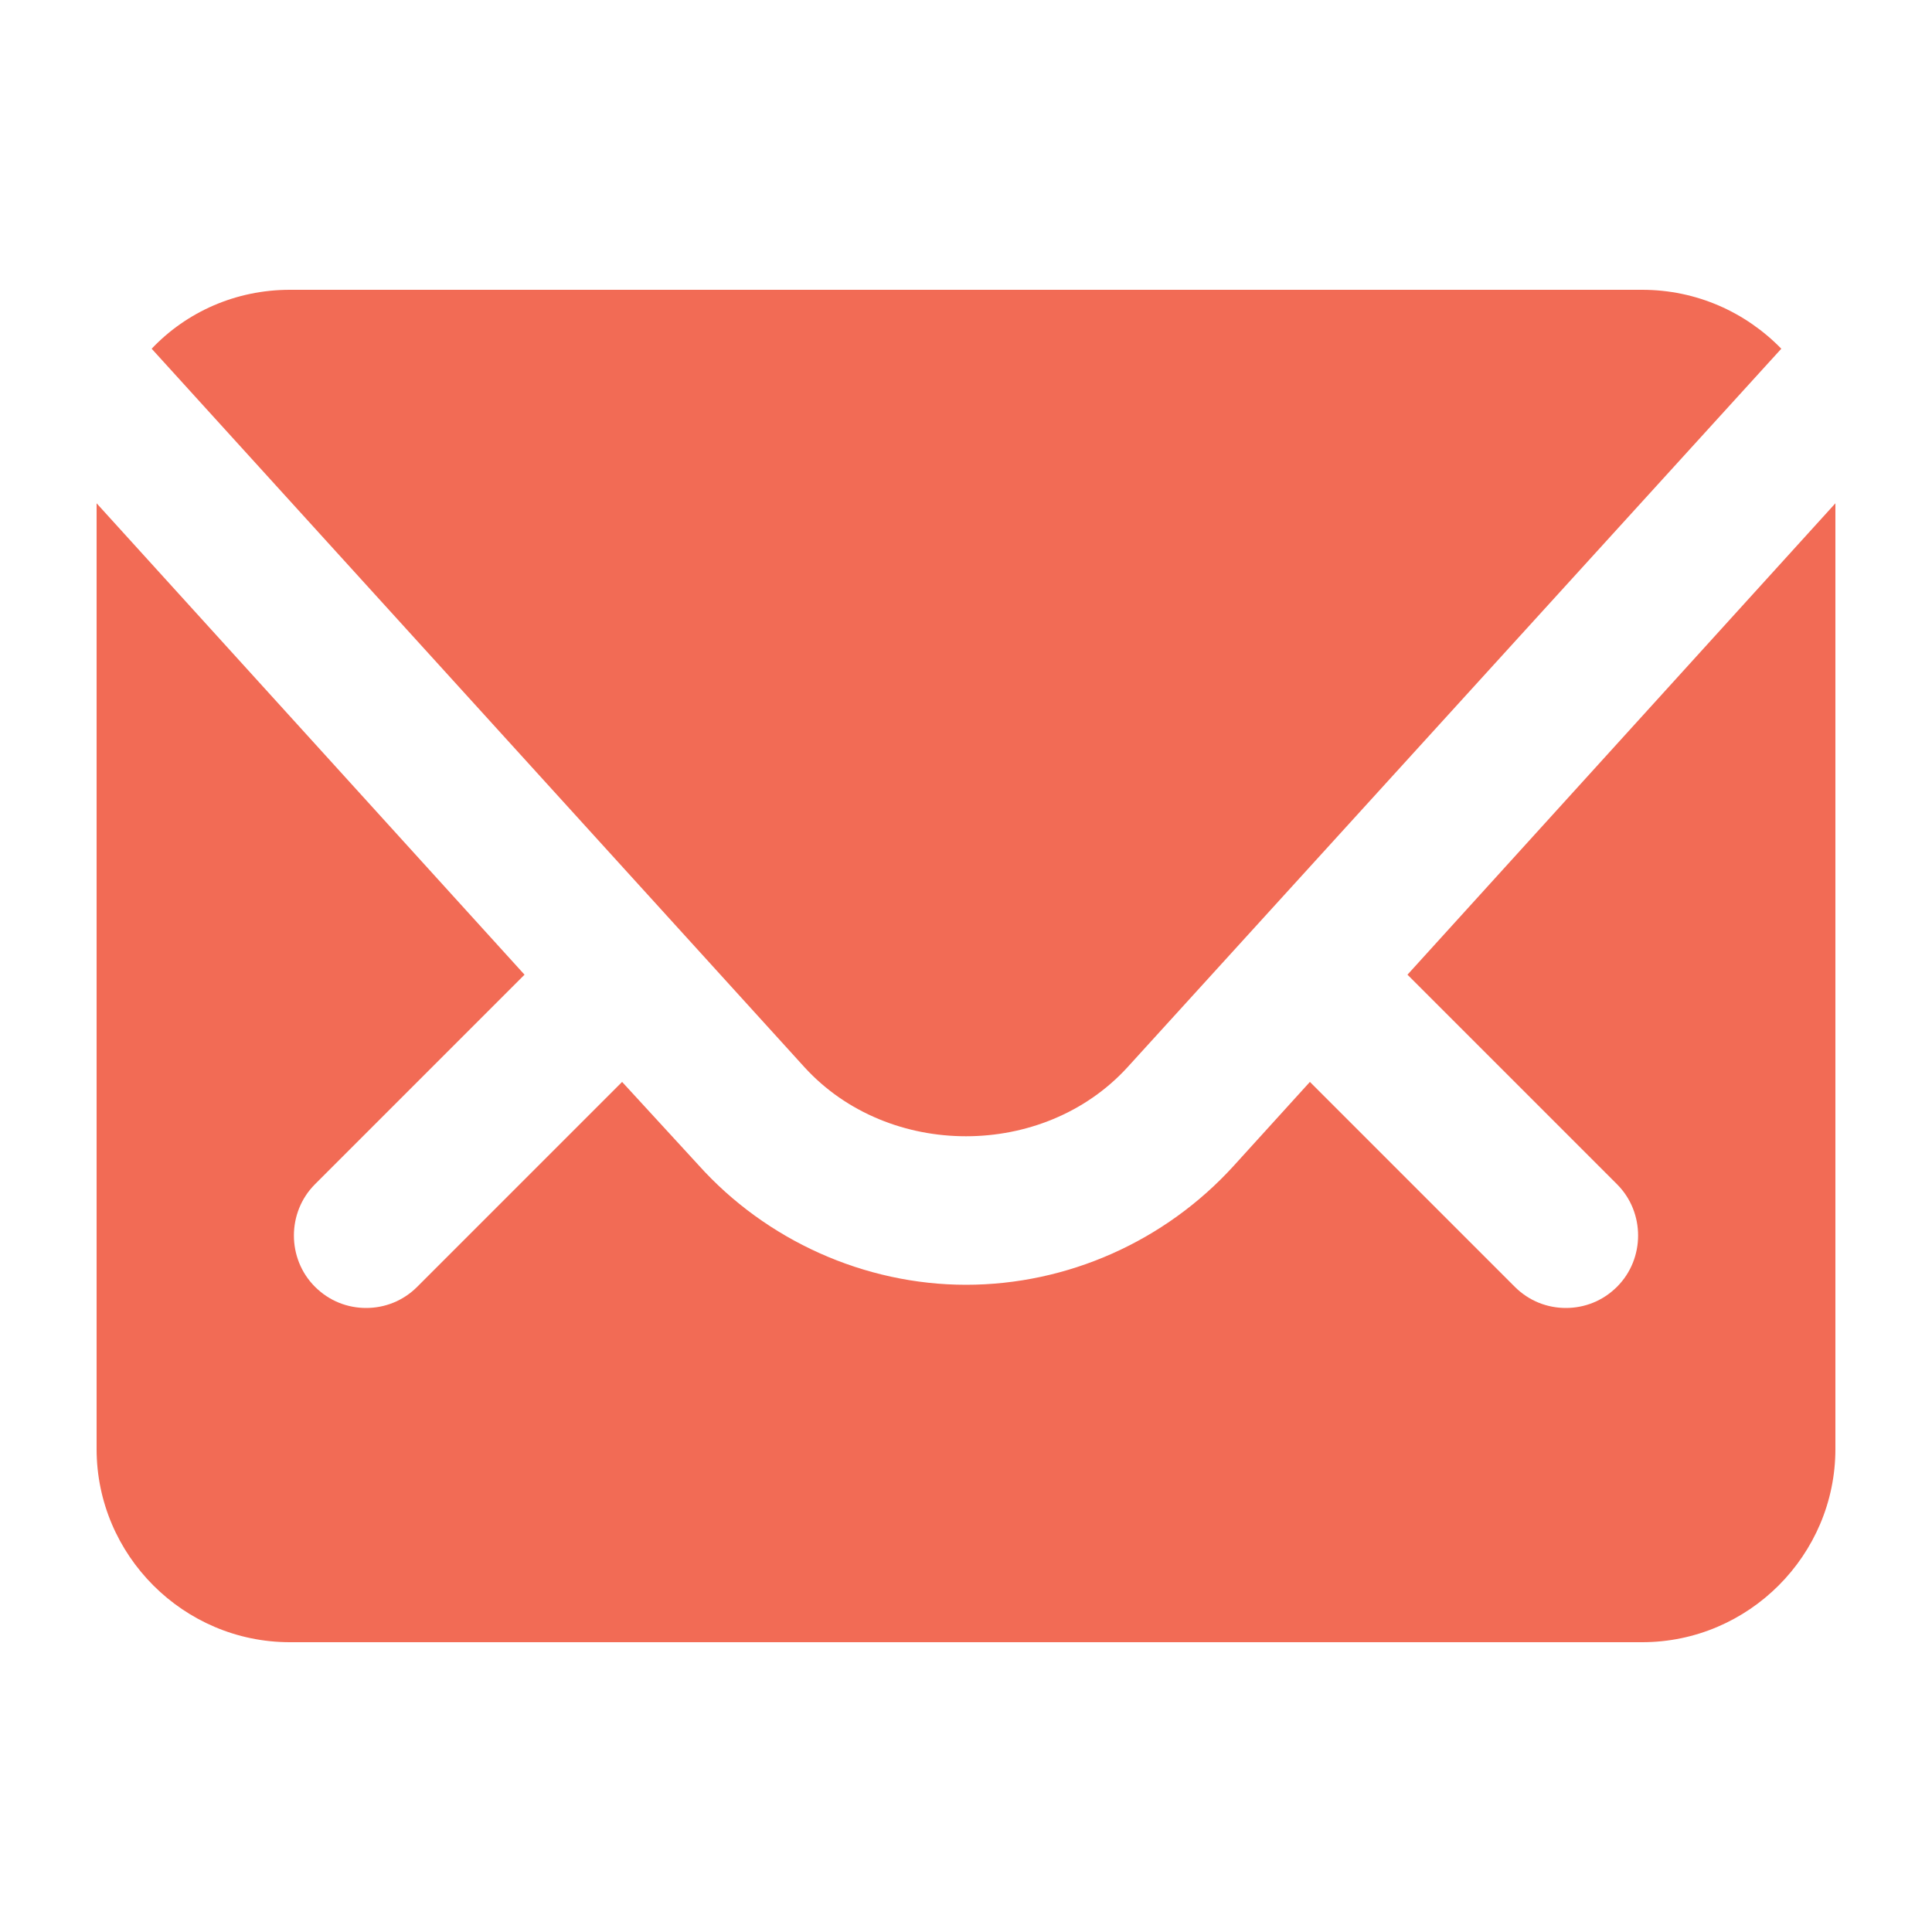
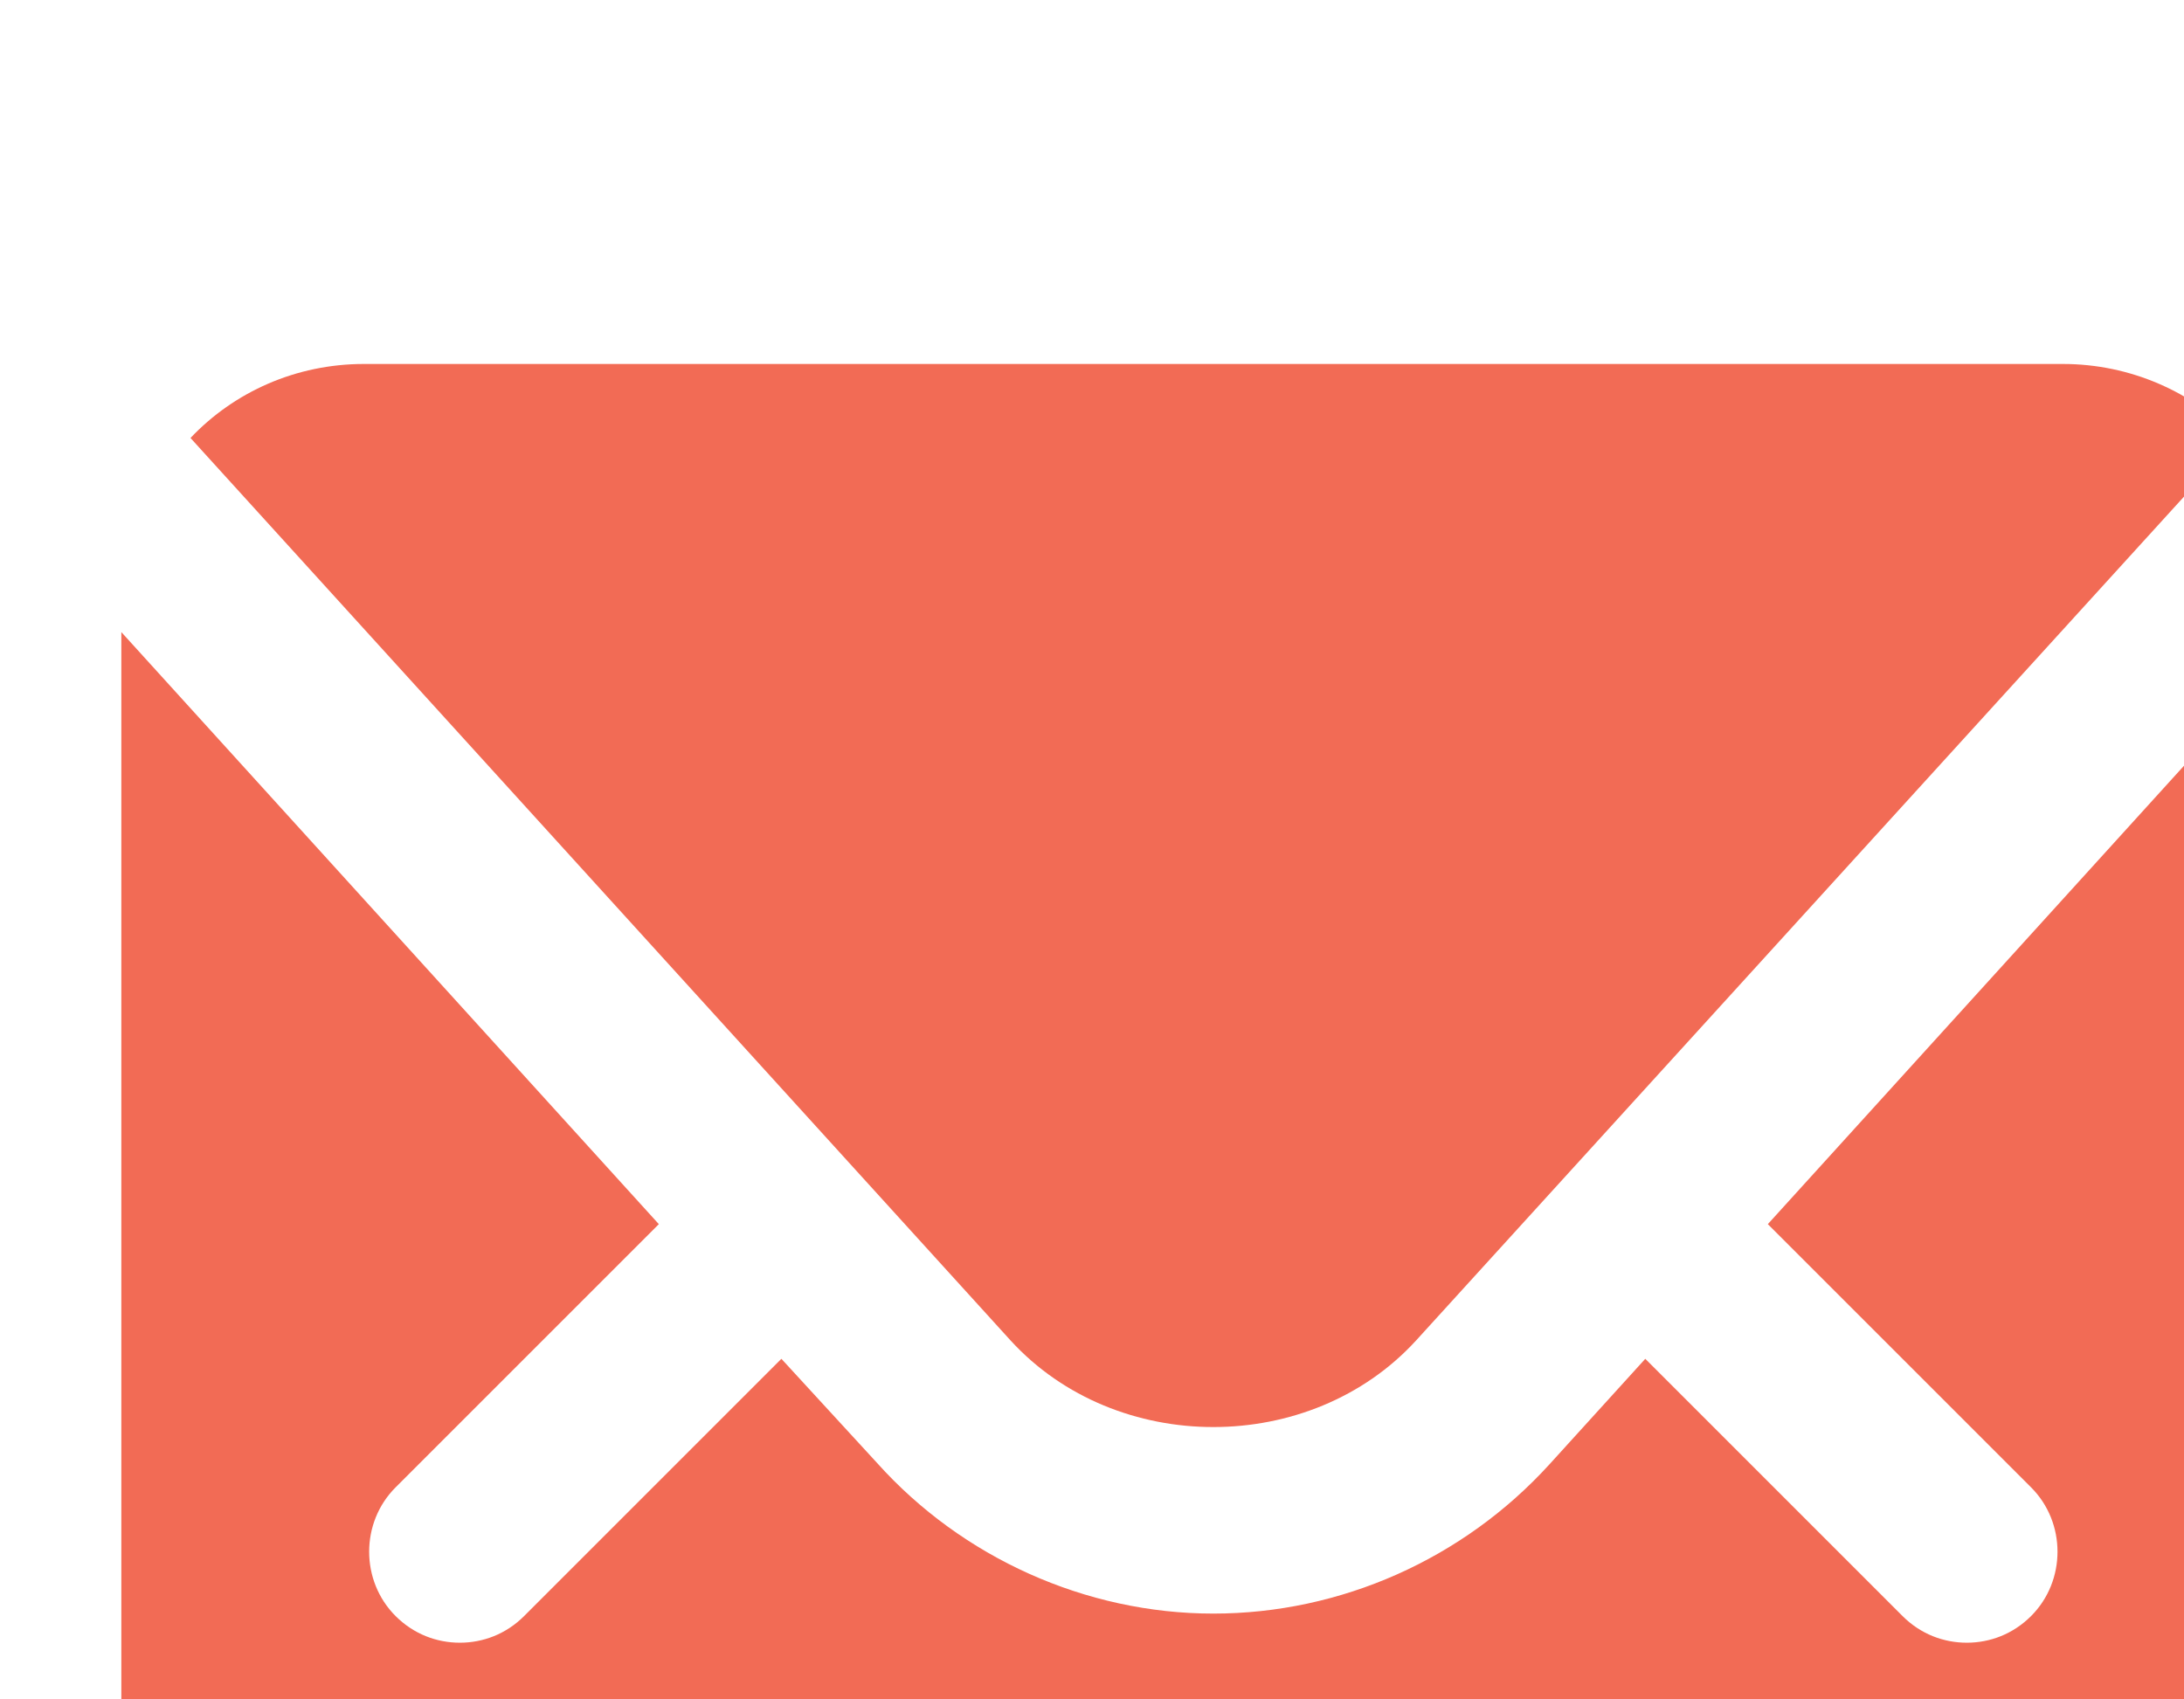
- <svg xmlns="http://www.w3.org/2000/svg" width="20" height="20" viewBox="0 0 20 20" fill="none">
-   <path d="M14.57 10.09L16.74 12.26C17.03 12.55 17.03 13.03 16.74 13.32C16.59 13.47 16.4 13.54 16.21 13.54C16.02 13.54 15.83 13.47 15.68 13.32L13.56 11.2L12.77 12.07C12.06 12.85 11.05 13.3 10 13.3C8.95 13.3 7.93 12.84 7.23 12.06L6.44 11.2L4.32 13.32C4.17 13.47 3.98 13.54 3.79 13.54C3.6 13.54 3.41 13.47 3.26 13.32C2.97 13.03 2.97 12.55 3.26 12.26L5.43 10.09L1 5.21V15C1 16.1 1.9 17 3 17H17C18.1 17 19 16.1 19 15V5.21L14.57 10.09Z" fill="#F26B55" />
-   <path d="M8.33 11.05C9.2 12 10.8 12 11.67 11.05L18.44 3.61C18.07 3.23 17.56 3 17 3H3C2.44 3 1.93 3.23 1.57 3.61L8.33 11.05Z" fill="#F26B55" />
+ <svg xmlns="http://www.w3.org/2000/svg" width="100%" height="100%" fill="none">
+   <path d="M14.57 10.09L16.74 12.26C17.03 12.55 17.03 13.03 16.74 13.32C16.59      13.47 16.4 13.54 16.21 13.54C16.02 13.54 15.83 13.47 15.68 13.32L13.56      11.2L12.77 12.07C12.06 12.85 11.05 13.3 10 13.3C8.95 13.3 7.93 12.84 7.23      12.06L6.44 11.2L4.32 13.32C4.17 13.47 3.98 13.54 3.79 13.54C3.6 13.54 3.41      13.47 3.26 13.32C2.97 13.03 2.97 12.55 3.26 12.26L5.43 10.09L1 5.21V15C1      16.1 1.9 17 3 17H17C18.1 17 19 16.1 19 15V5.21L14.57 10.09Z" fill="#F26B55" />
+   <path d="M8.33 11.05C9.2 12 10.8 12 11.67 11.05L18.44      3.61C18.07 3.23 17.56 3 17 3H3C2.44 3 1.93 3.23      1.57 3.61L8.33 11.05Z" fill="#F26B55" />
</svg>
